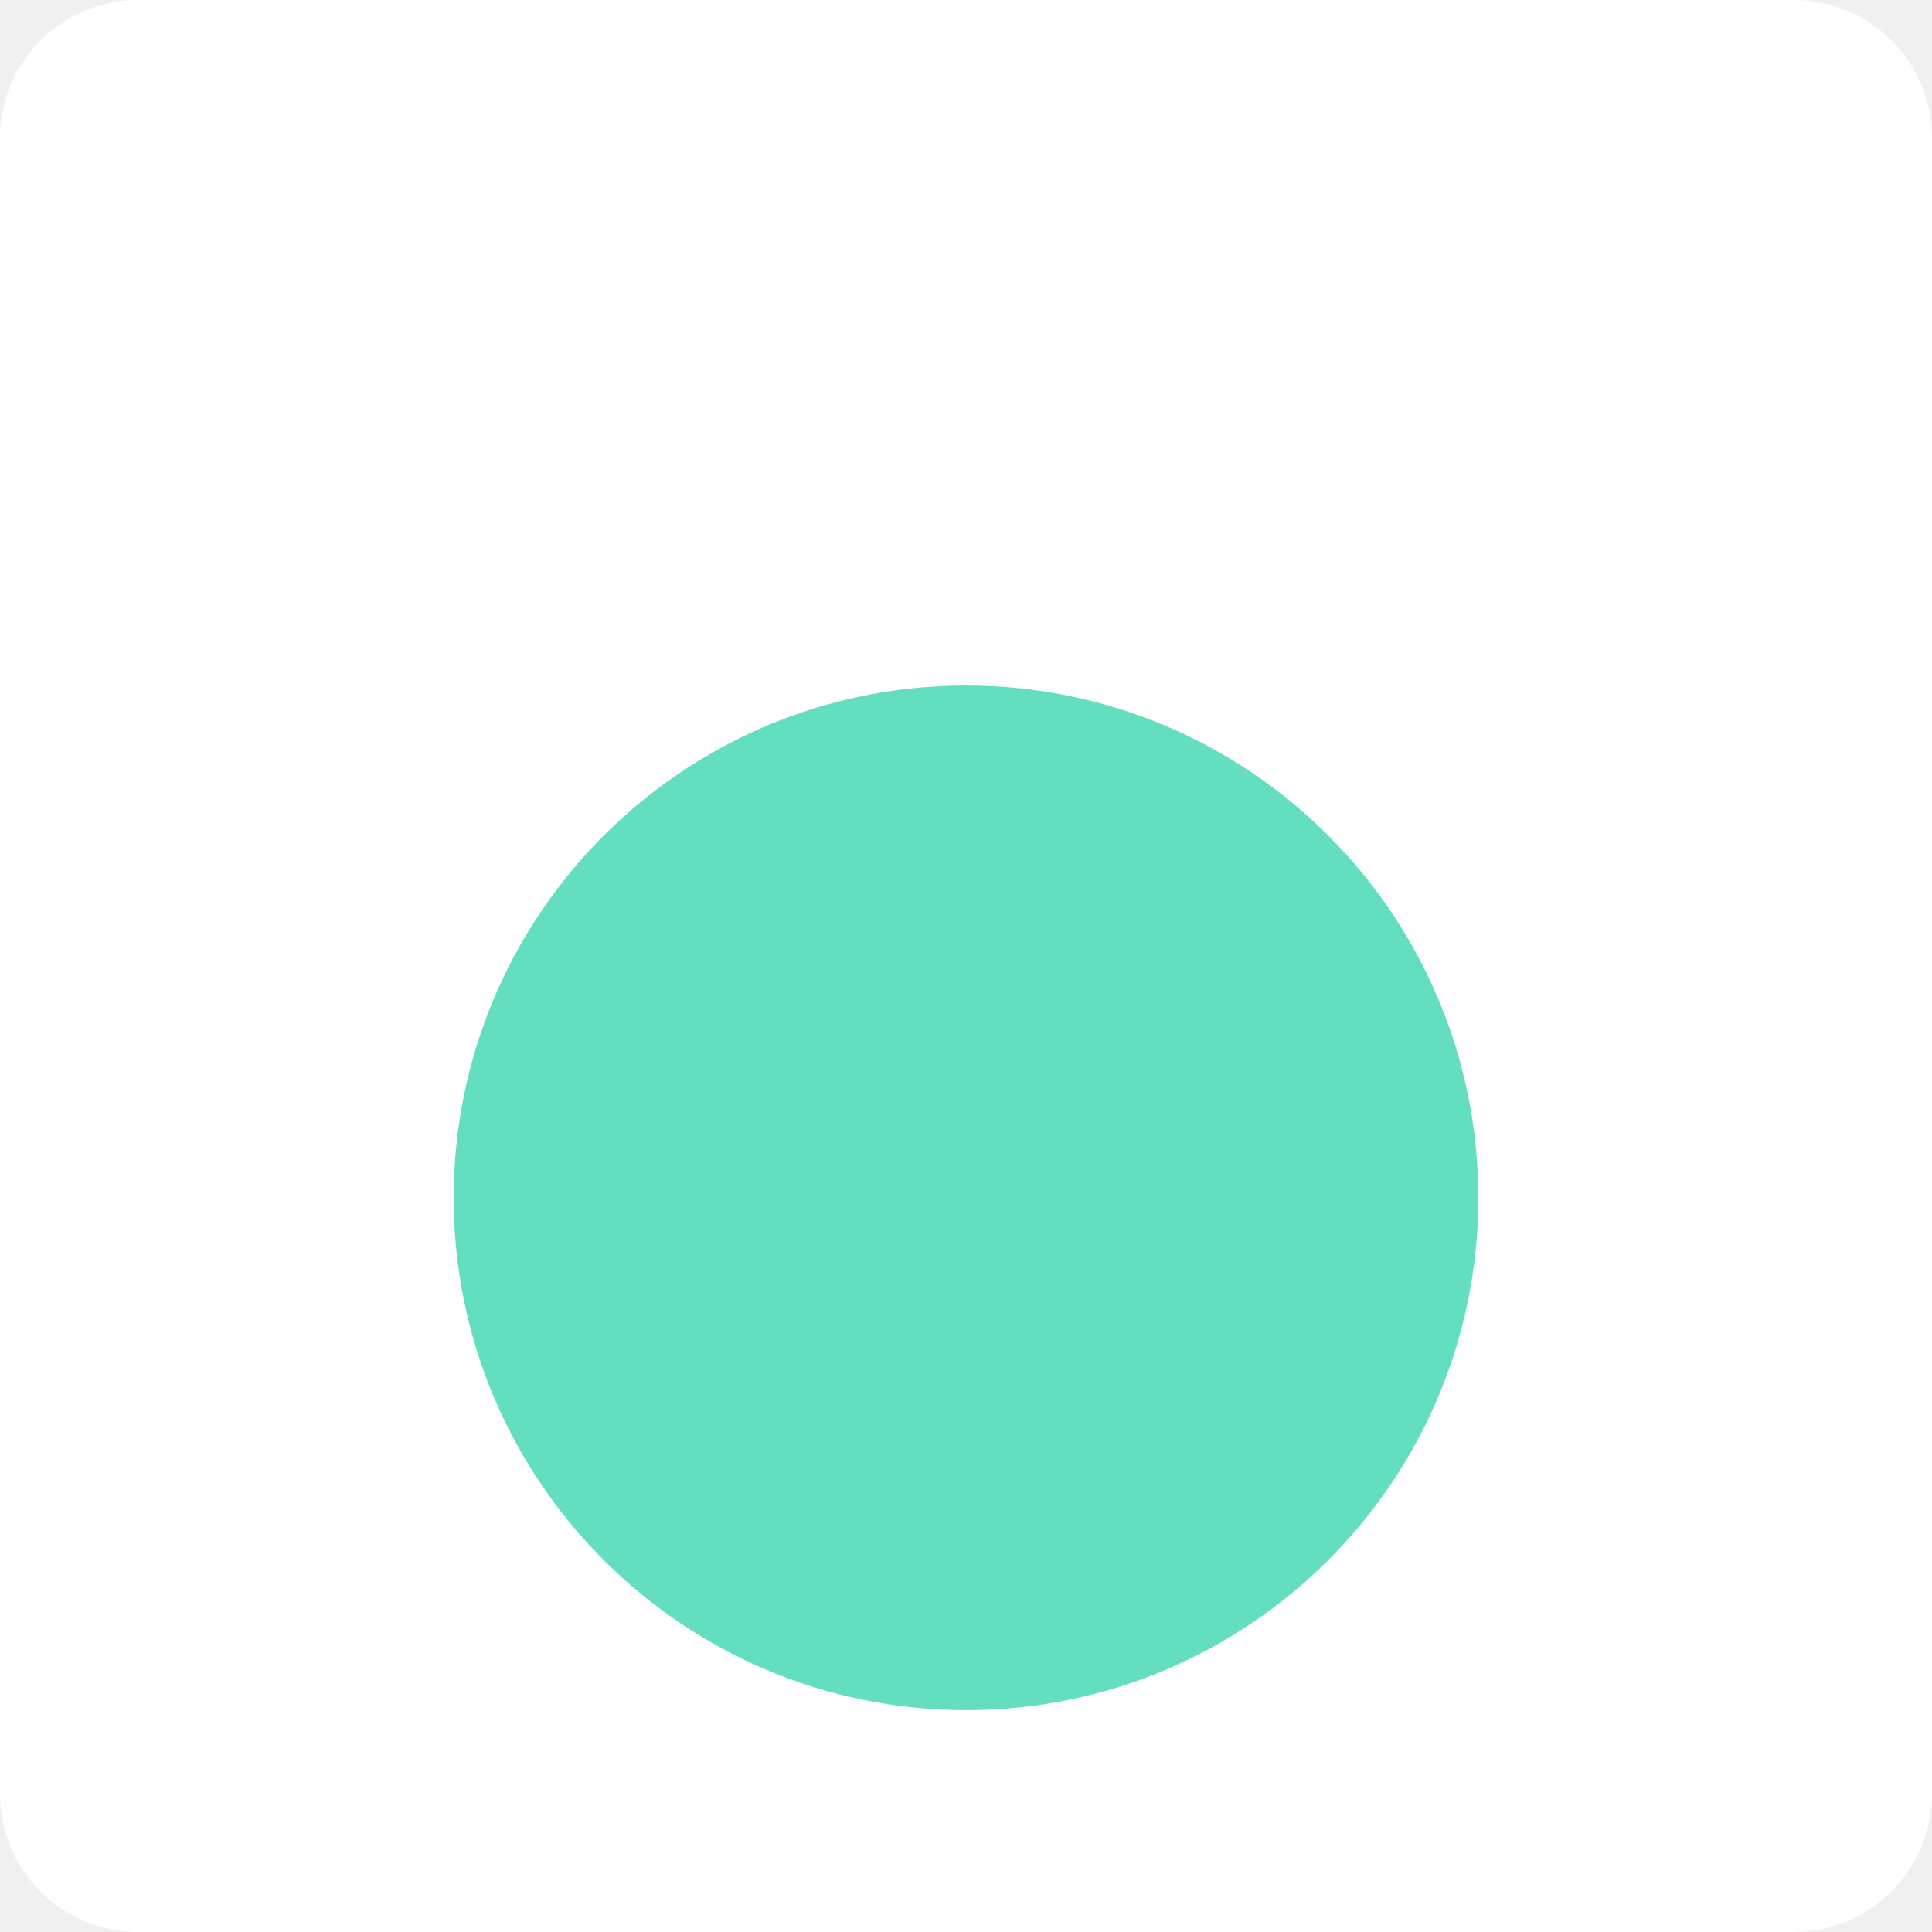
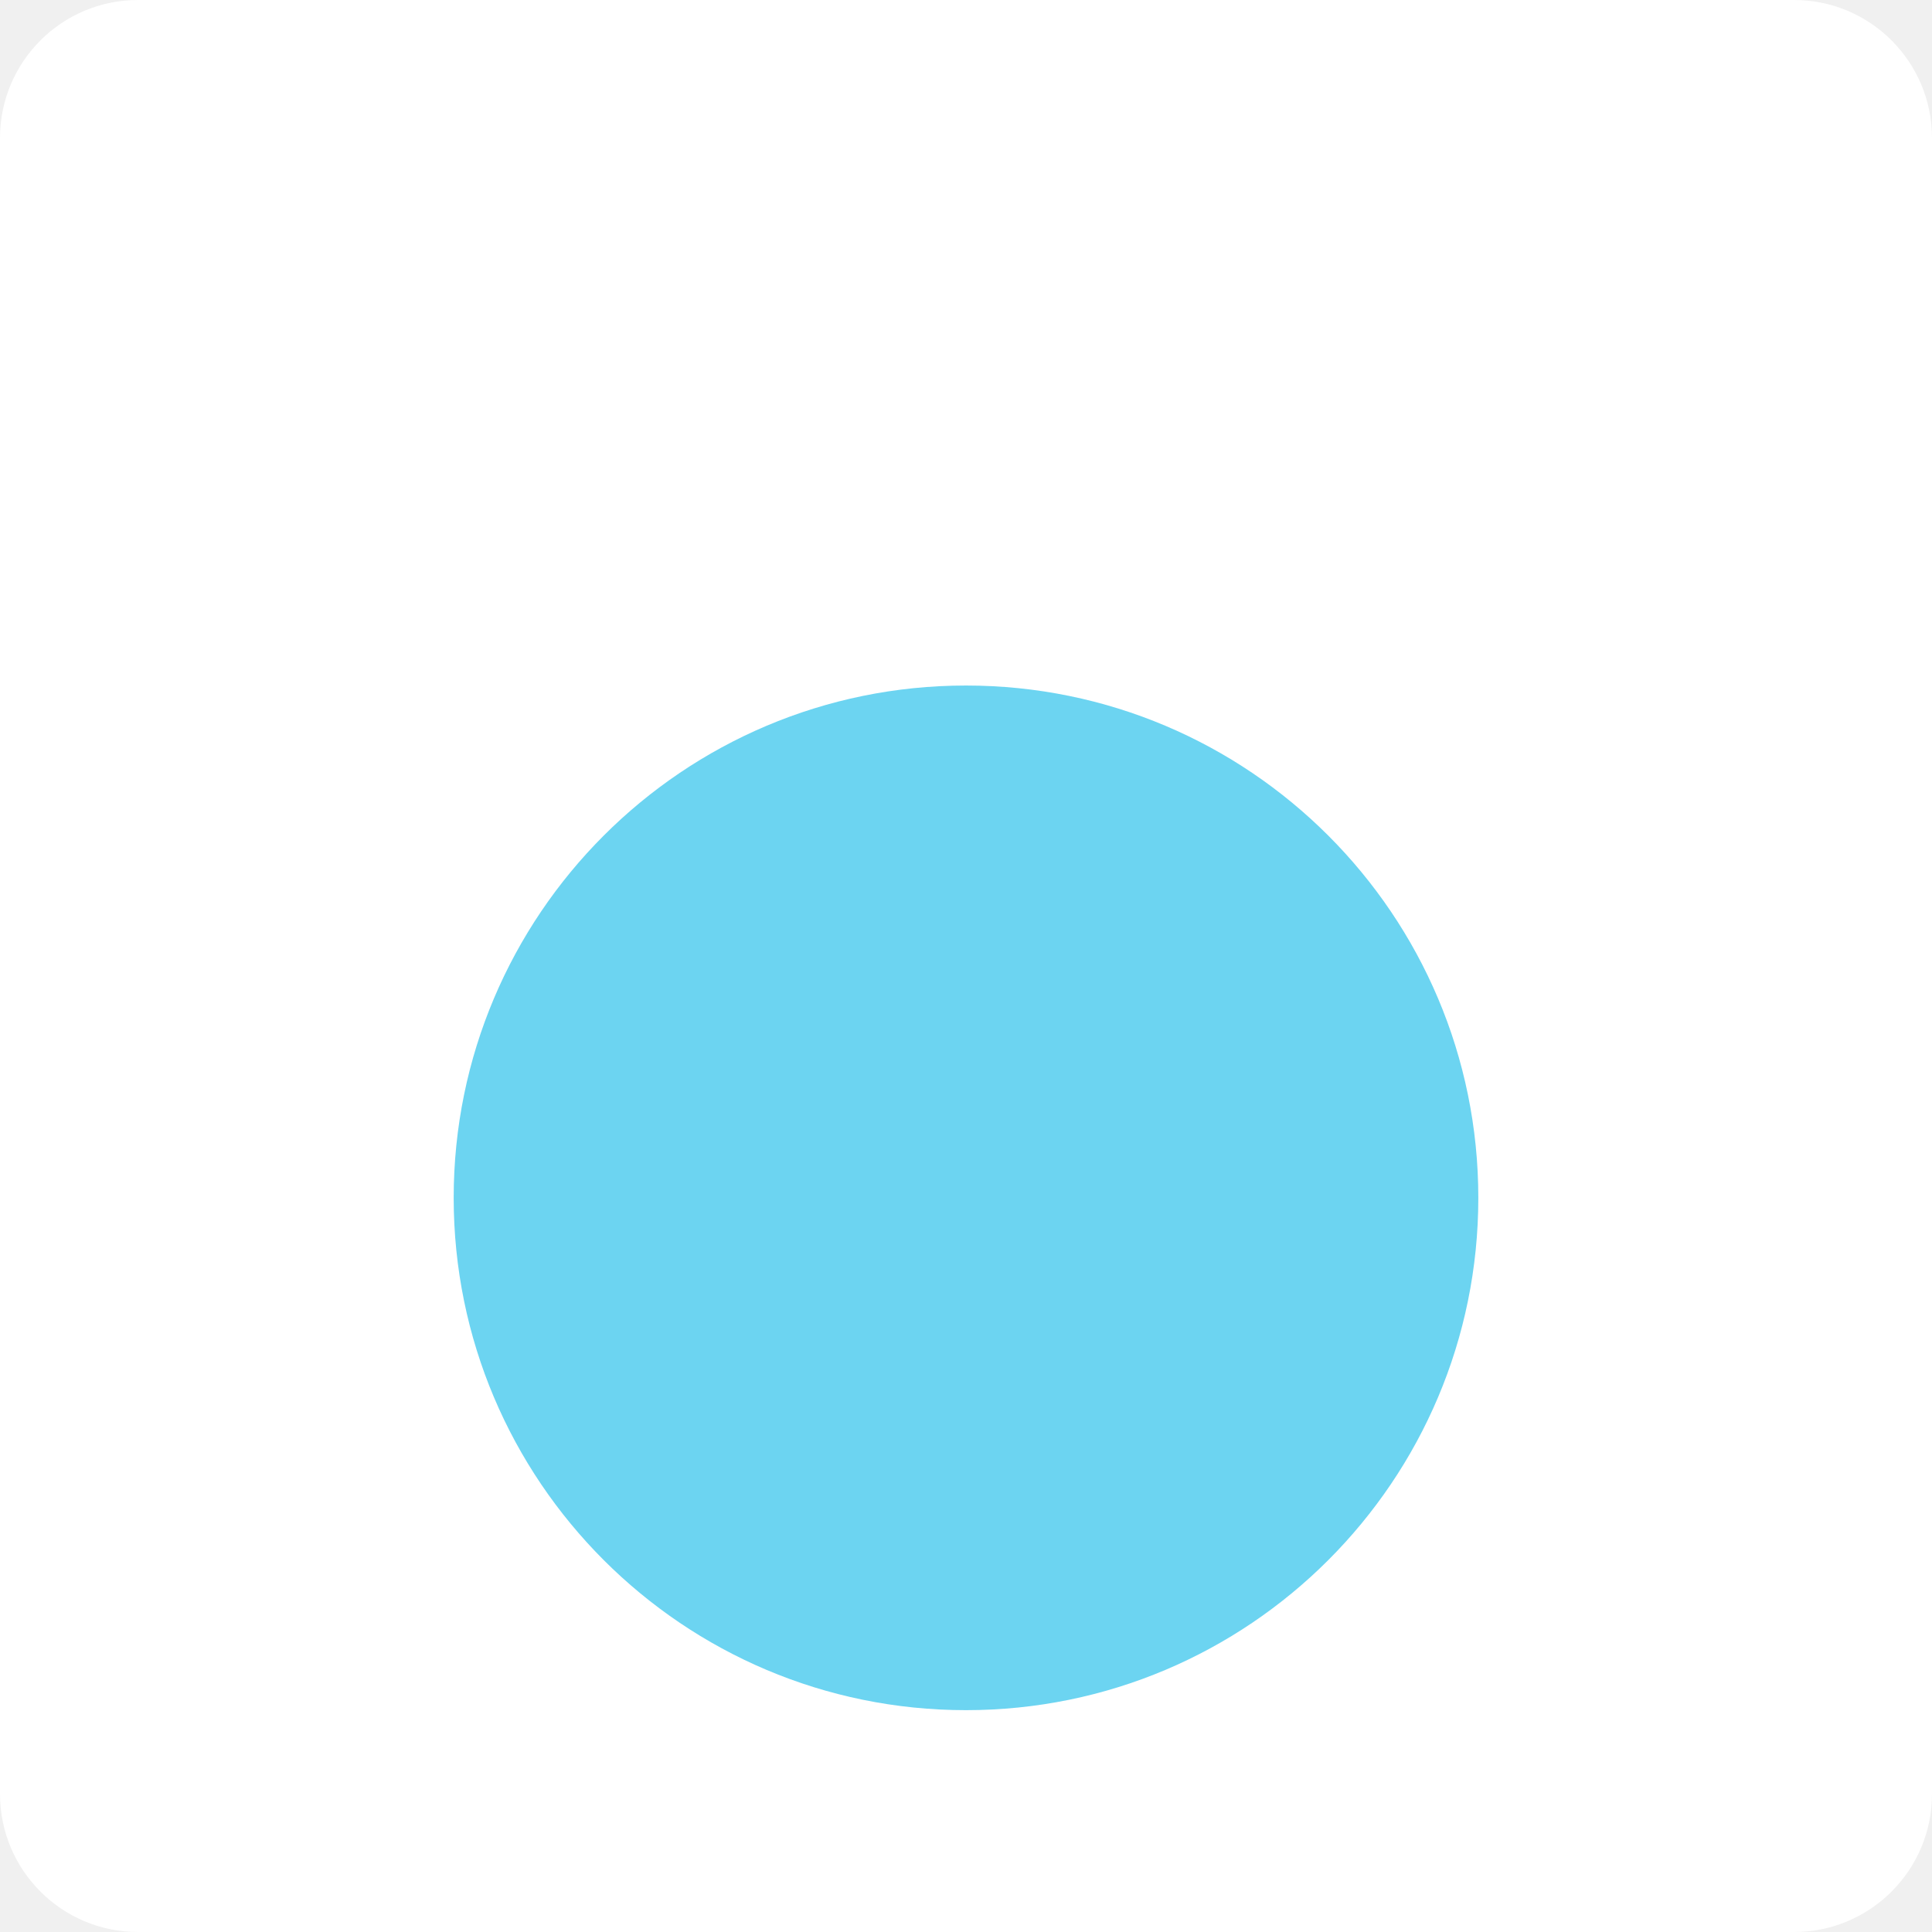
<svg xmlns="http://www.w3.org/2000/svg" width="100" height="100" viewBox="0 0 26.458 26.458">
  <rect width="26.458" height="26.458" rx="1.89" ry="1.89" fill="#fff" />
-   <circle cx="13.229" cy="16.404" r="7.016" fill="#63dfc0" />
+   <circle cx="13.229" cy="16.404" r="7.016" fill="#6cd4f1" />
</svg>
